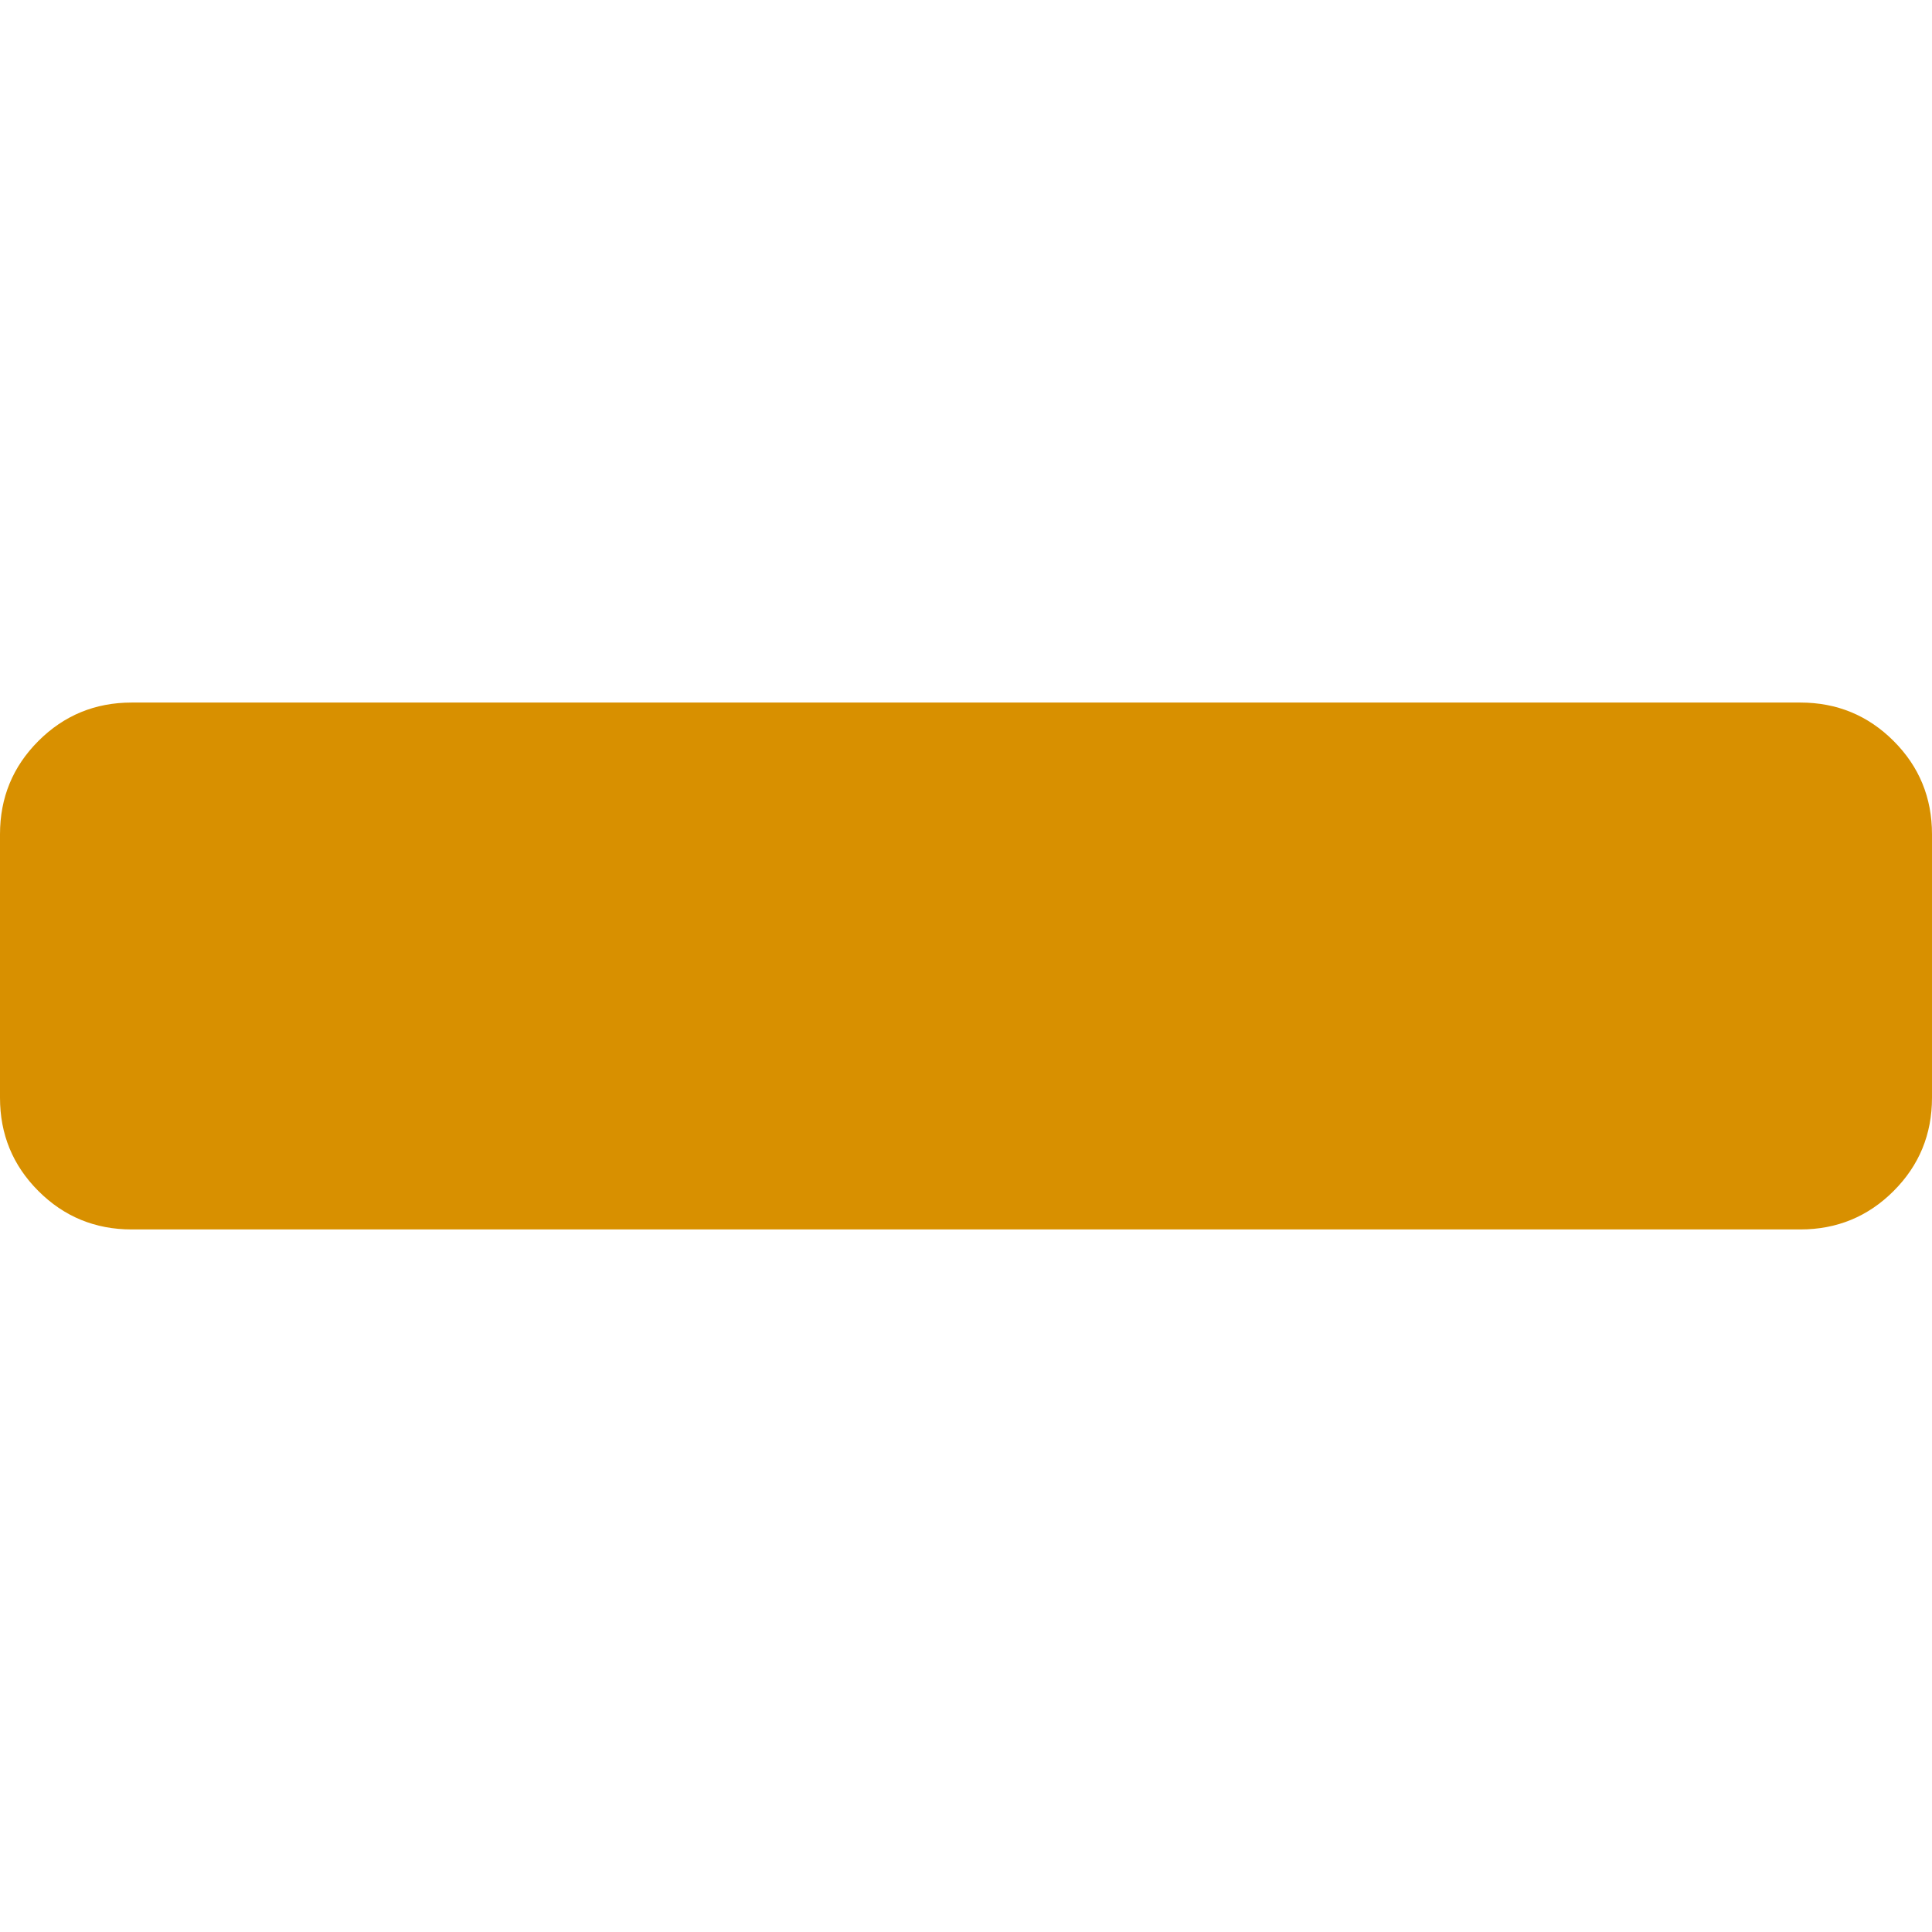
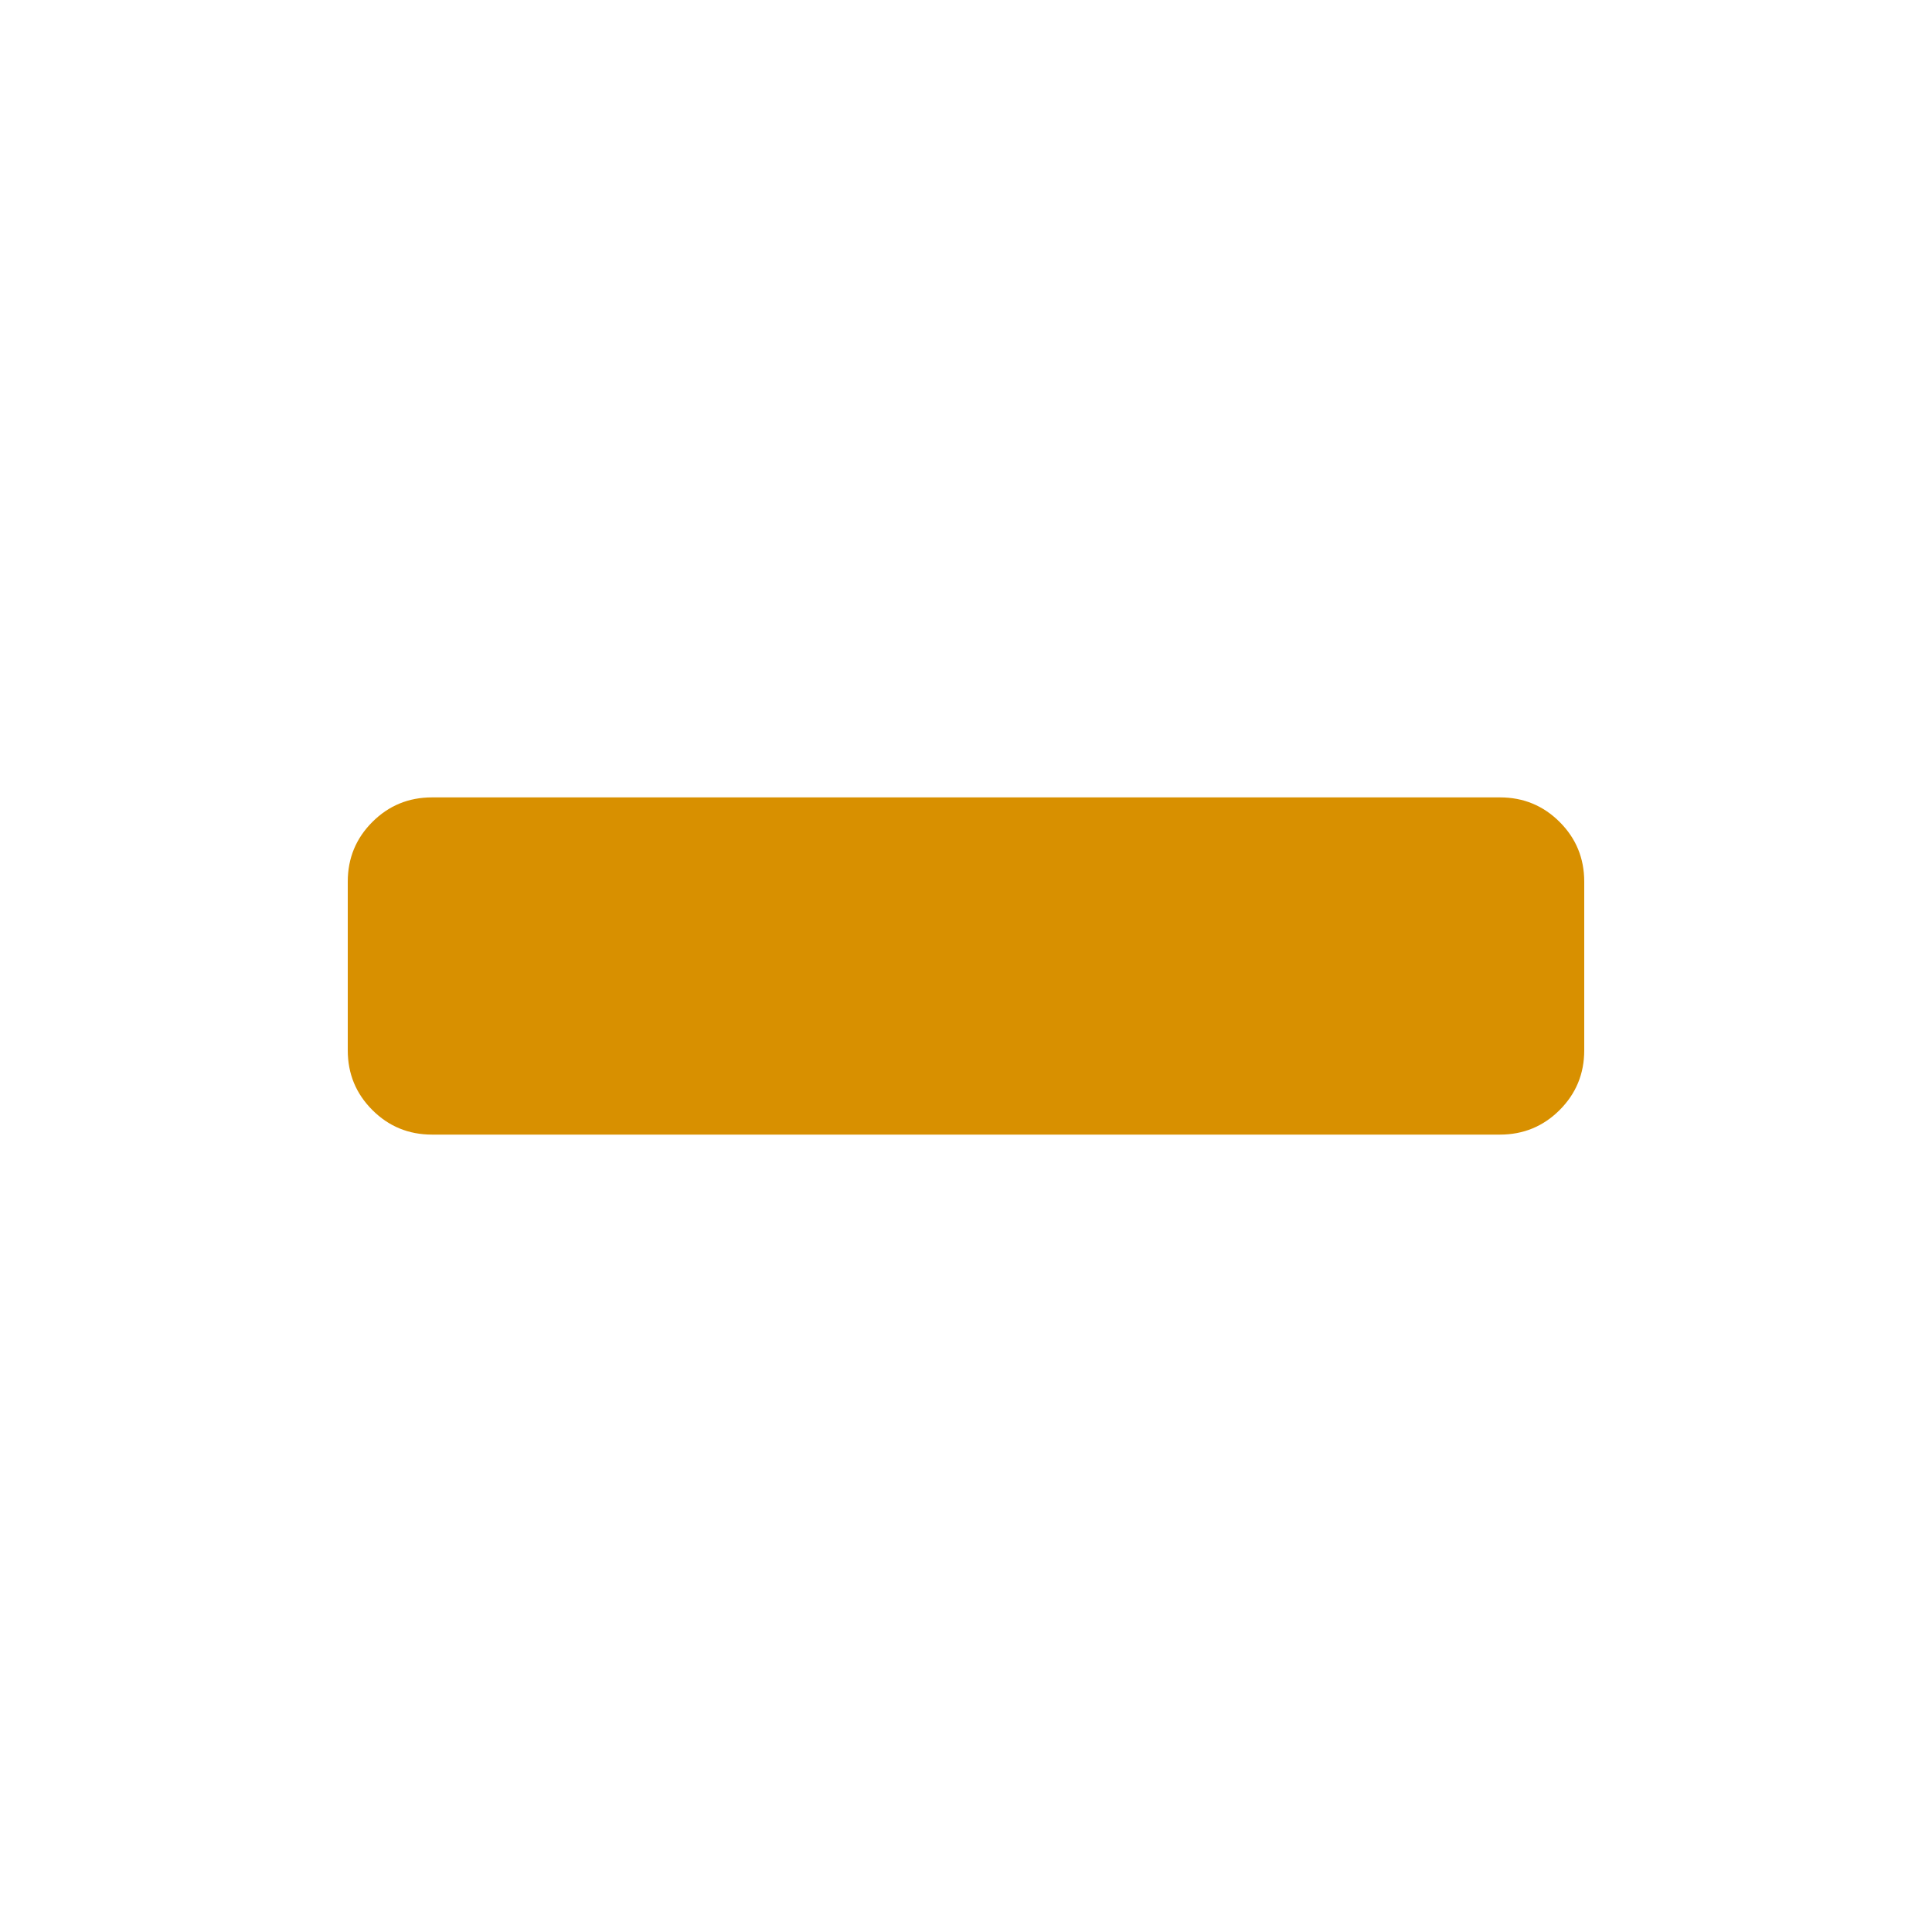
<svg xmlns="http://www.w3.org/2000/svg" version="1.1" id="Capa_1" x="0px" y="0px" width="512px" height="512px" viewBox="0 0 401.991 401.991" style="enable-background:new 0 0 401.991 401.991;" xml:space="preserve">
-   <g>
-     <g>
-       <path d="M394,154.174c-5.331-5.33-11.806-7.995-19.417-7.995H27.406c-7.611,0-14.084,2.665-19.414,7.995   C2.662,159.503,0,165.972,0,173.587v54.82c0,7.617,2.662,14.086,7.992,19.41c5.33,5.332,11.803,7.994,19.414,7.994h347.176   c7.611,0,14.086-2.662,19.417-7.994c5.325-5.324,7.991-11.793,7.991-19.41v-54.82C401.991,165.972,399.332,159.5,394,154.174z" data-original="#000000" class="active-path" data-old_color="#000000" fill="#D89000" />
+   <defs id="defs24" />
+   <g id="g19" transform="matrix(0.64,0,0,0.64,72.3582,72.3582)">
+     <g id="g17">
+       <path d="m 394,154.174 c -5.331,-5.33 -11.806,-7.995 -19.417,-7.995 H 27.406 c -7.611,0 -14.084,2.665 -19.414,7.995 C 2.662,159.503 0,165.972 0,173.587 v 54.82 c 0,7.617 2.662,14.086 7.992,19.41 5.33,5.332 11.803,7.994 19.414,7.994 h 347.176 c 7.611,0 14.086,-2.662 19.417,-7.994 5.325,-5.324 7.991,-11.793 7.991,-19.41 v -54.82 c 10e-4,-7.615 -2.658,-14.087 -7.99,-19.413 z" data-original="#000000" class="active-path" data-old_color="#000000" id="path15" style="fill:#d89000" />
    </g>
  </g>
</svg>
